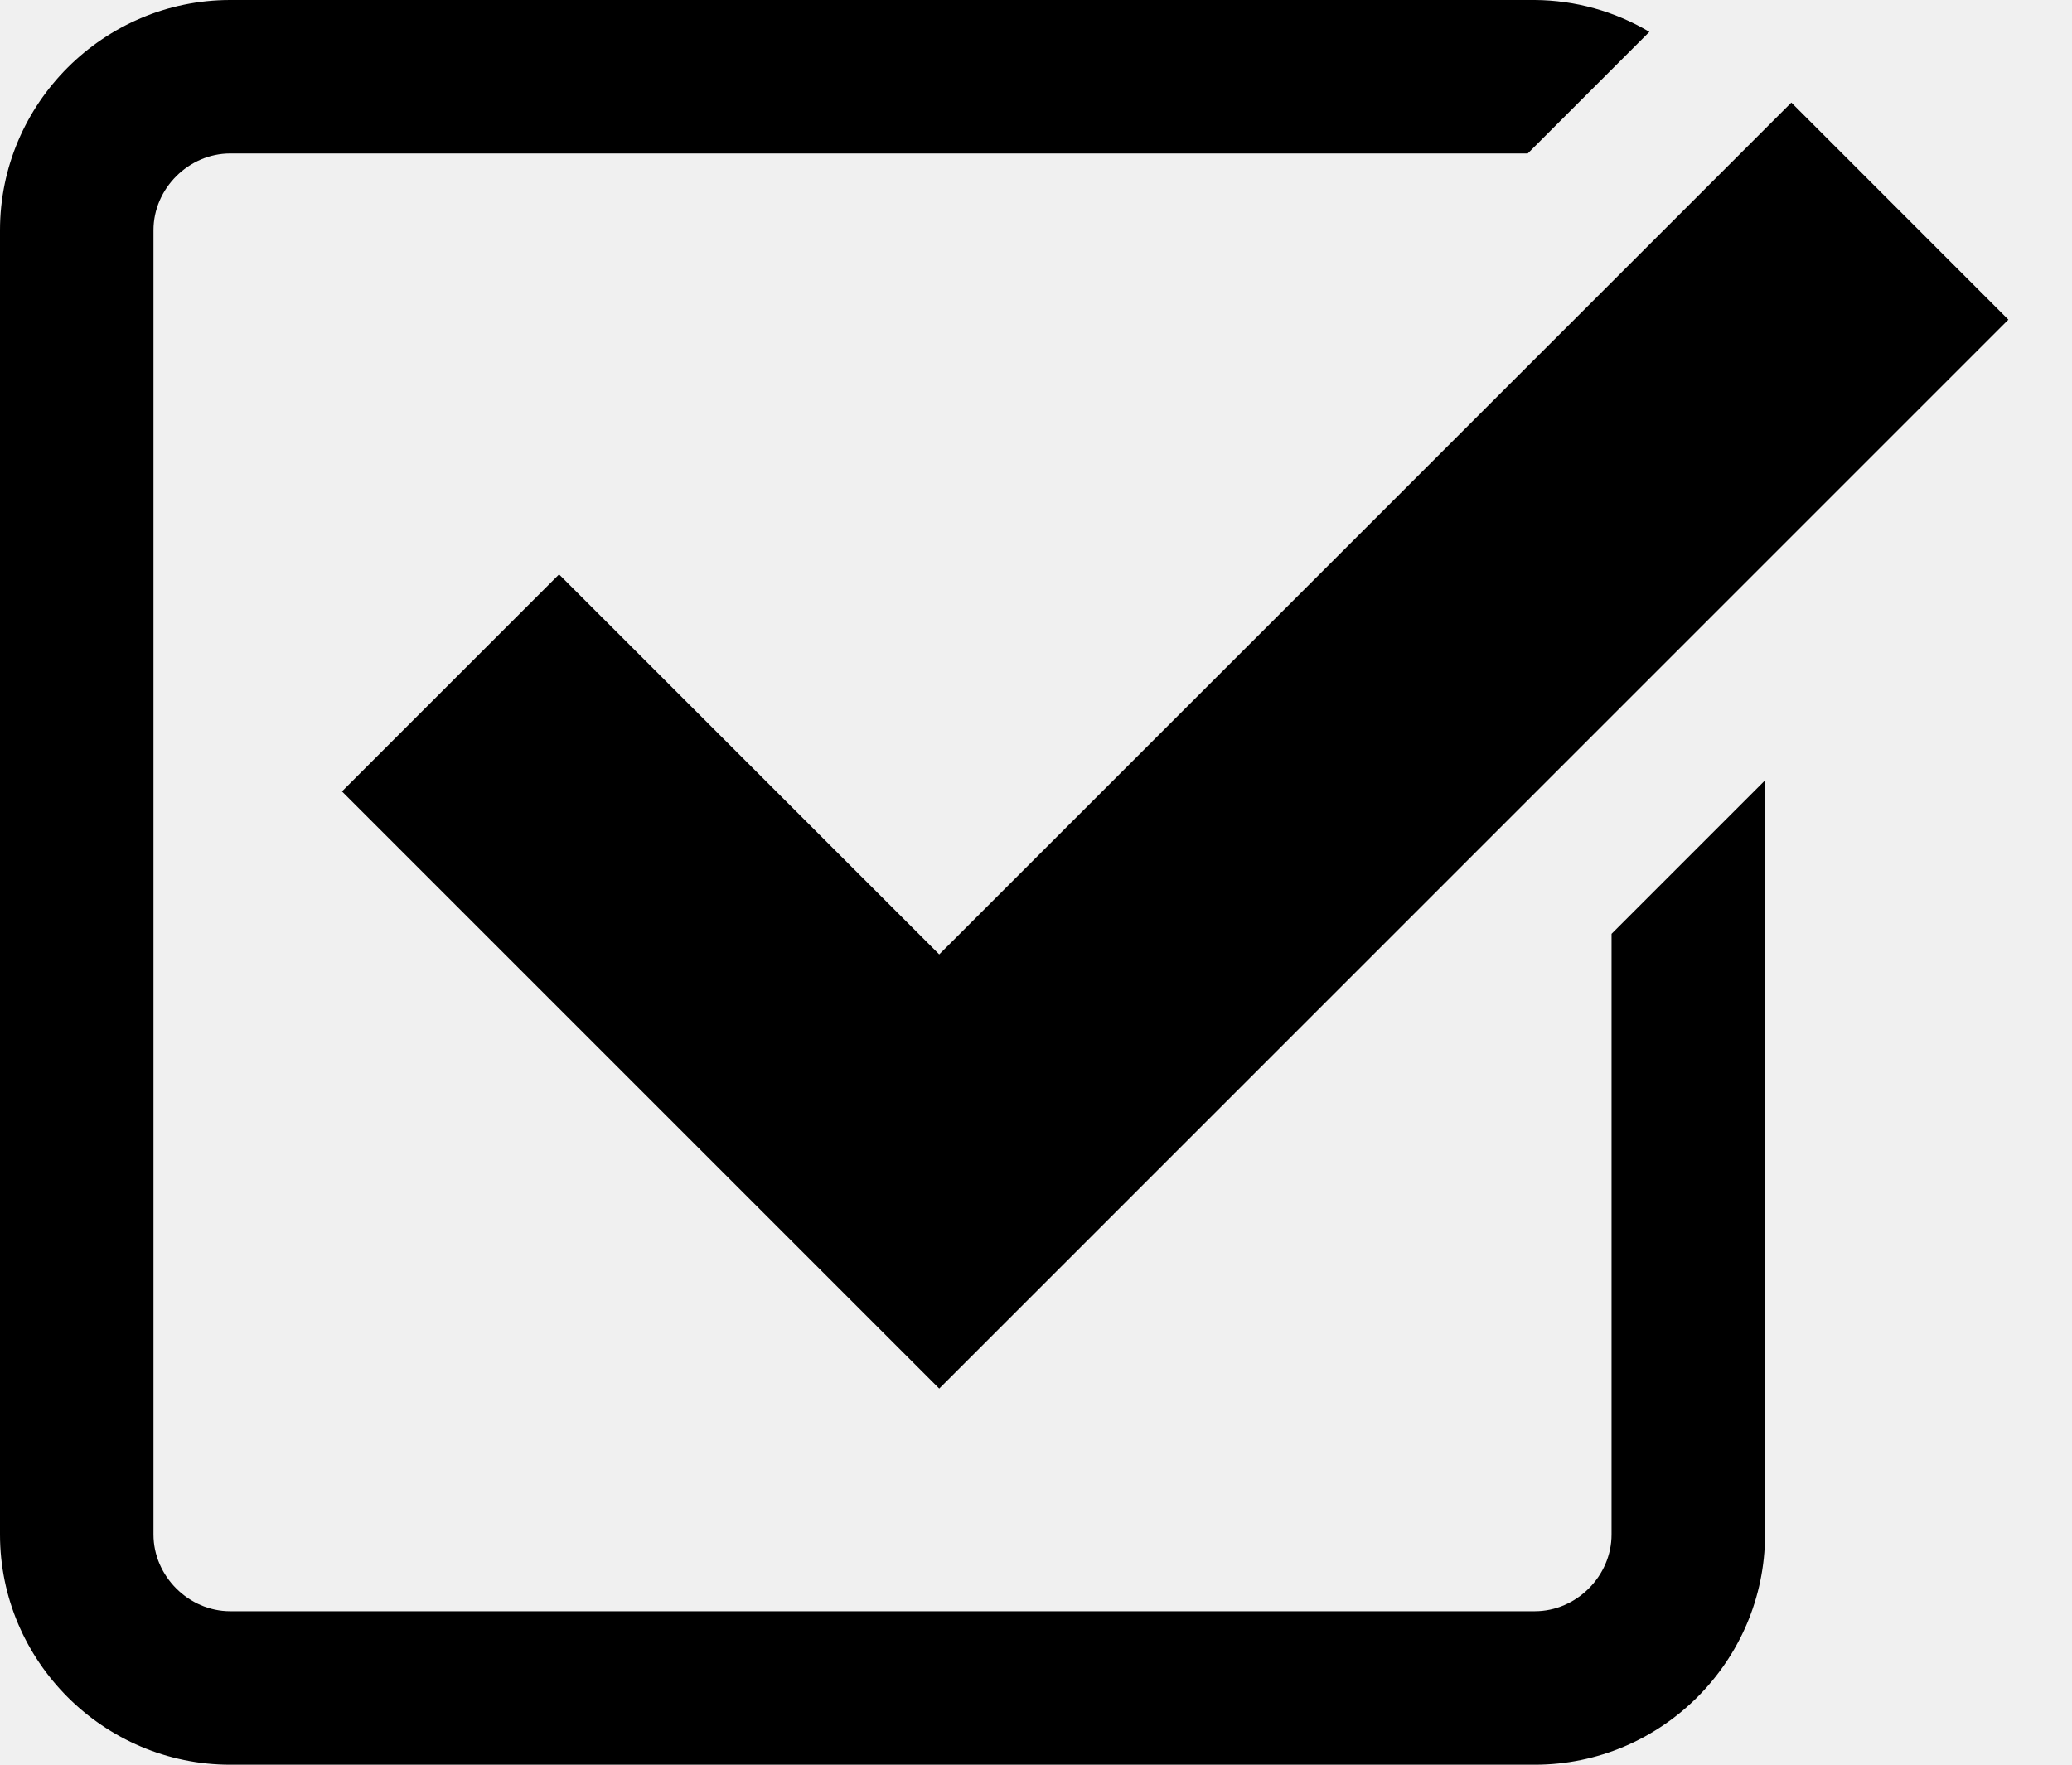
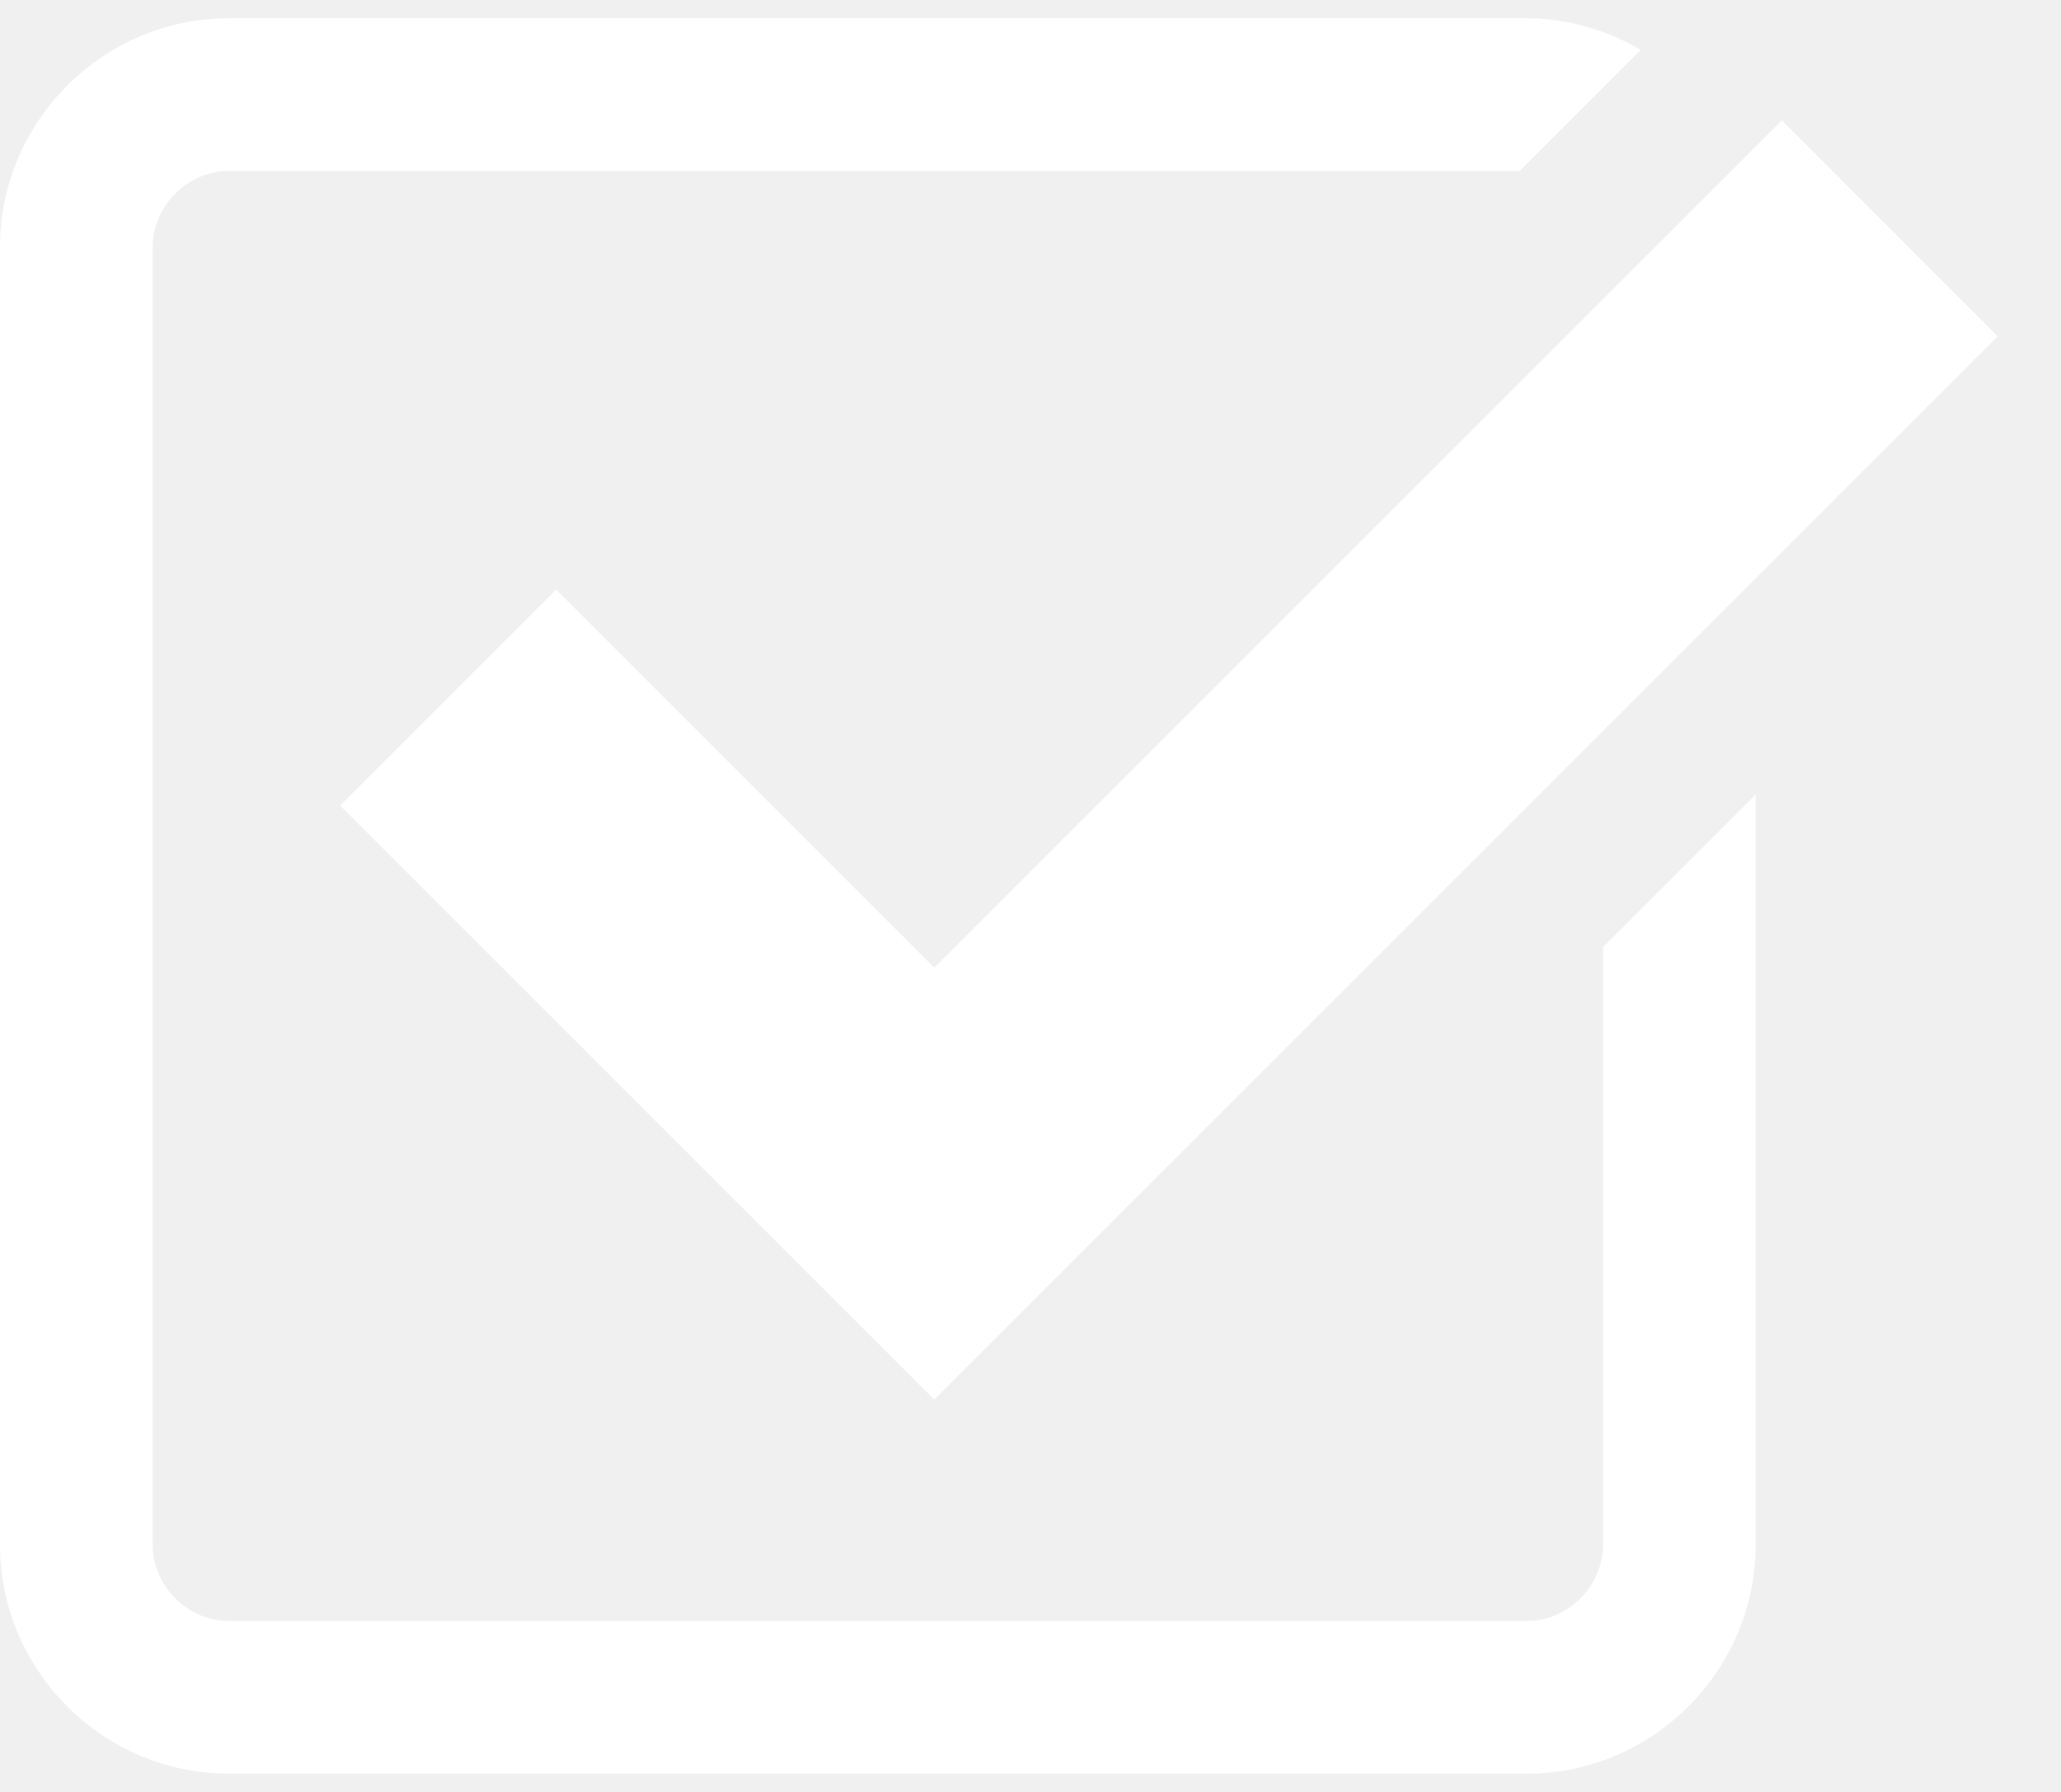
- <svg xmlns="http://www.w3.org/2000/svg" width="27" height="23">
+ <svg xmlns="http://www.w3.org/2000/svg" viewBox="0 0 27 23" width="23" height="20" fill="#ffffff">
  <path d="M7.285 7.486l-2.829 2.829 7.783 7.783L26.171 4.166l-2.828-2.829-11.104 11.102z" />
  <path d="M21 20c0 .542-.458 1-1 1H3c-.542 0-1-.458-1-1V3c0-.542.458-1 1-1h16.908L21.493.415A2.96 2.96 0 0 0 20 0H3C1.35 0 0 1.35 0 3v17c0 1.65 1.35 3 3 3h17c1.65 0 3-1.35 3-3v-9.829l-2 2V20z" />
</svg>
